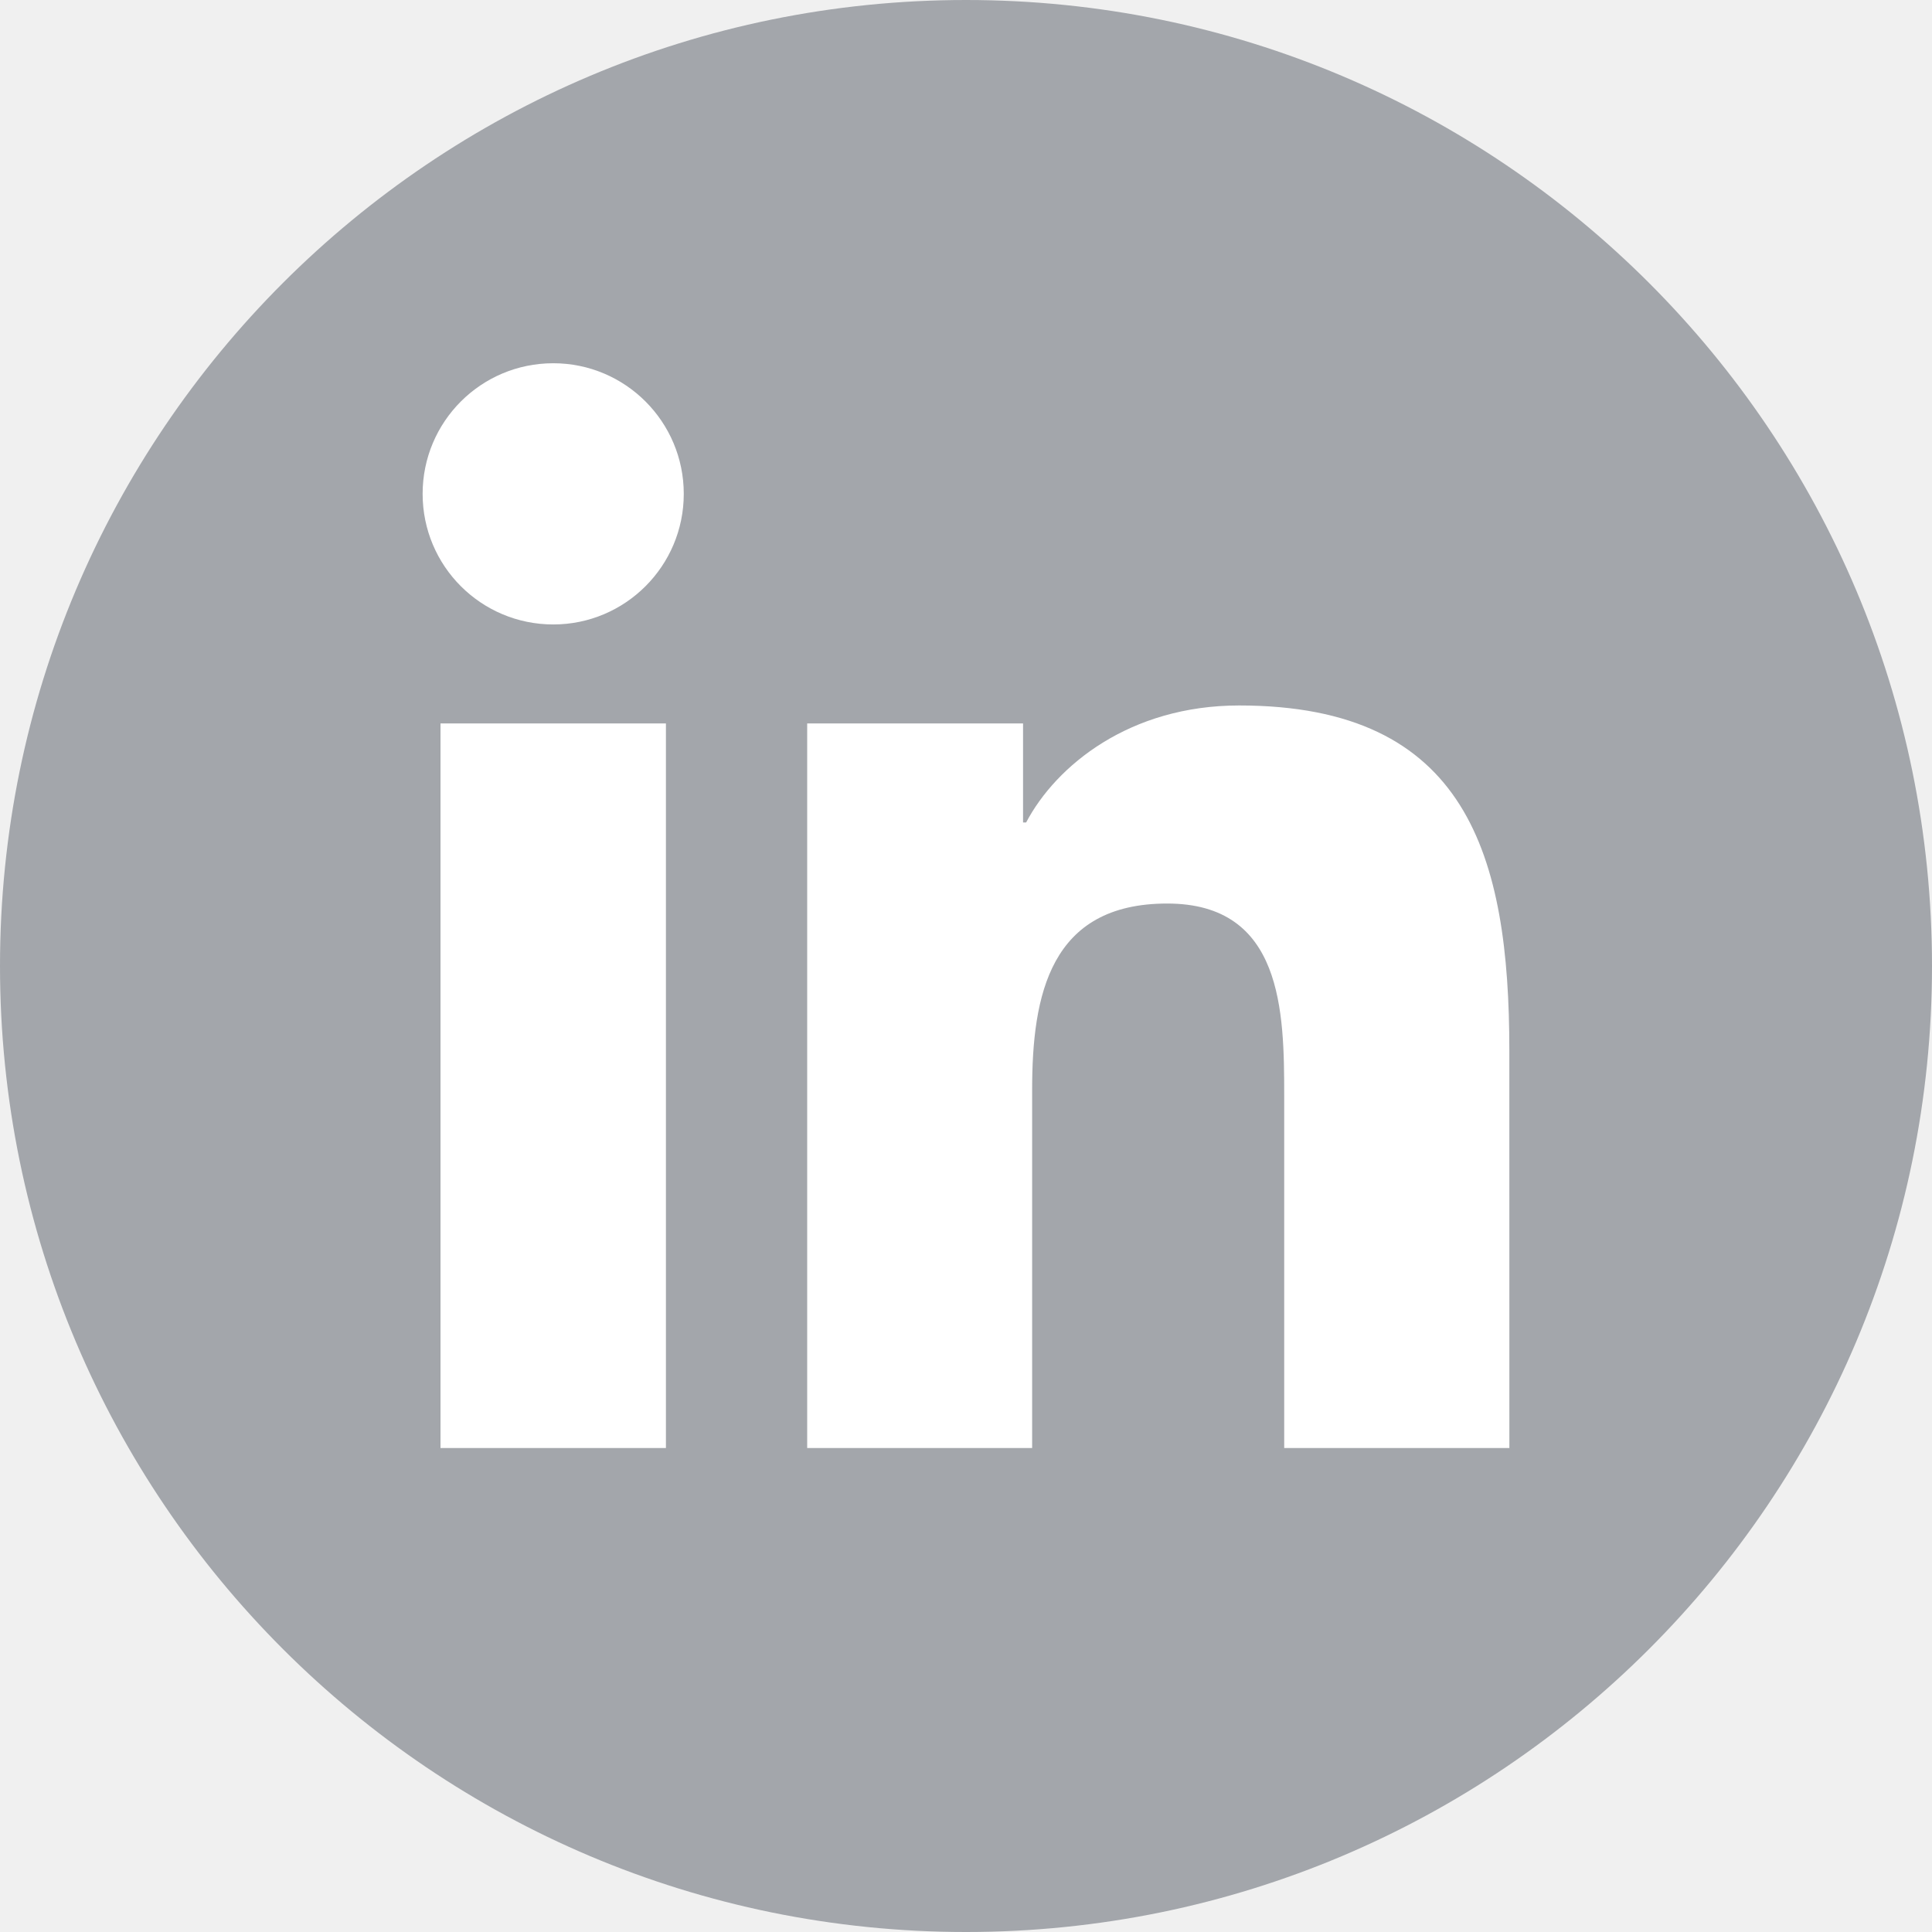
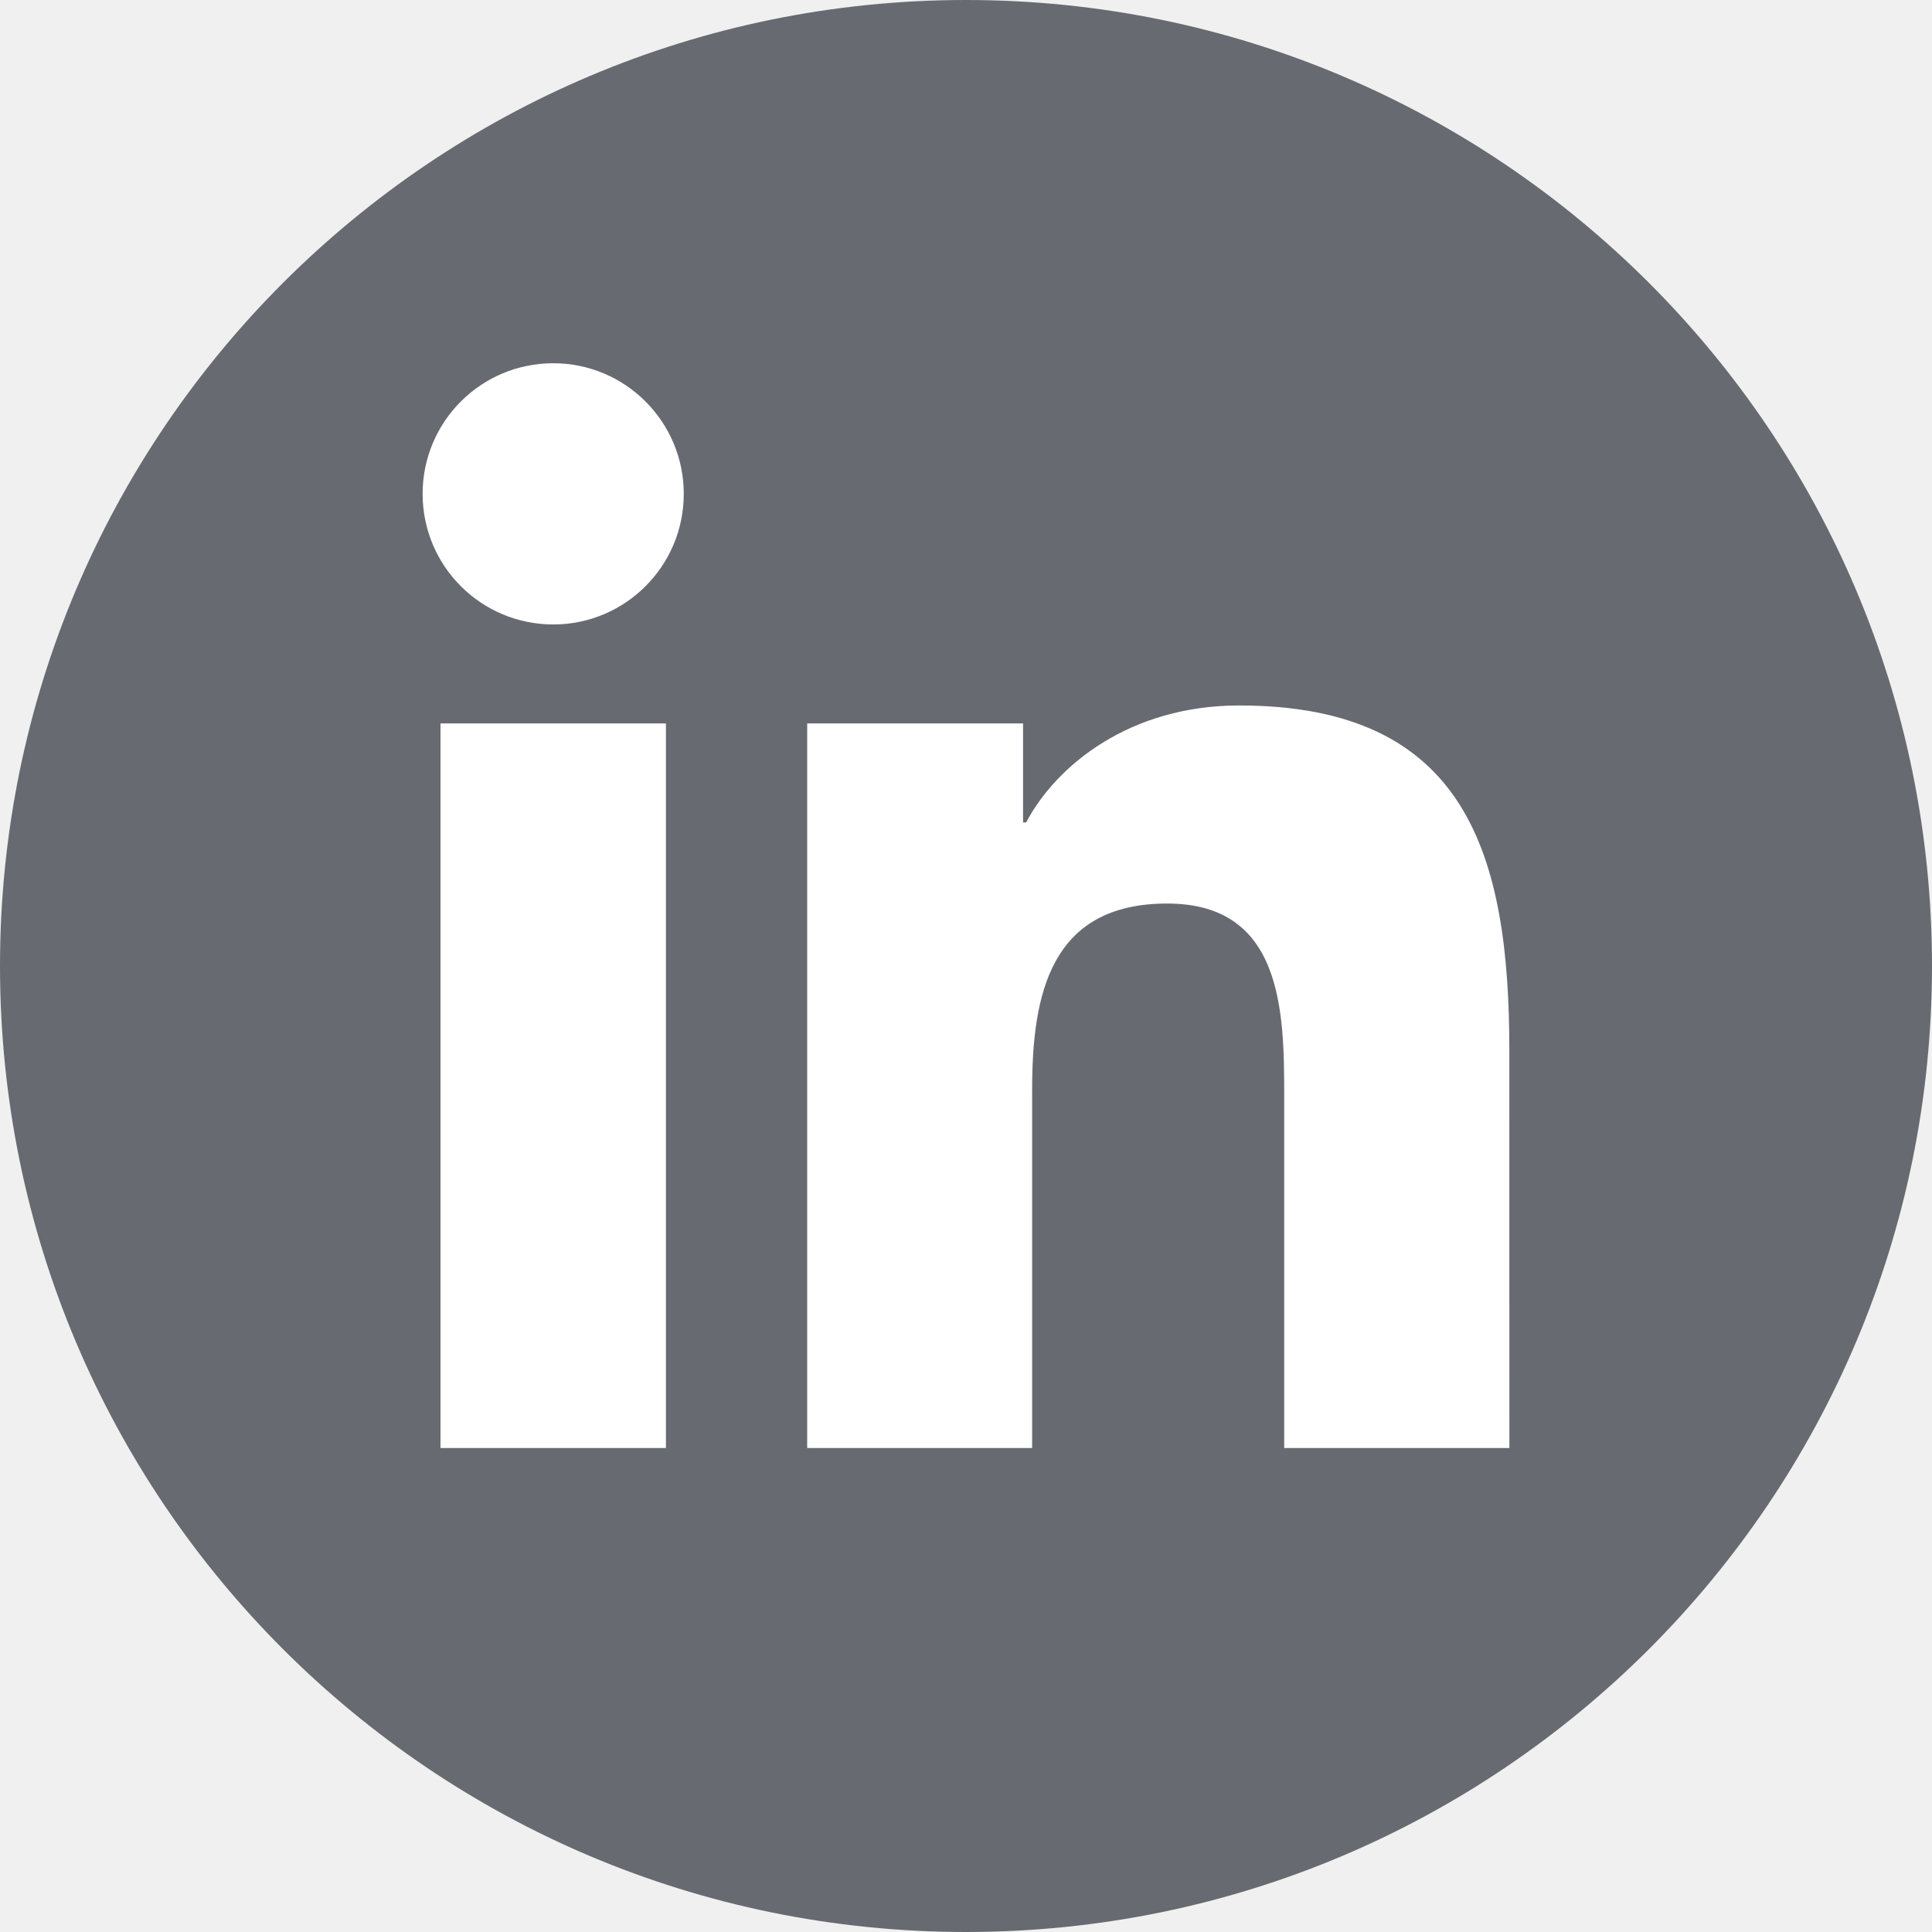
<svg xmlns="http://www.w3.org/2000/svg" width="60px" height="60px" viewBox="0 0 60 60" version="1.1">
  <defs />
  <g id="Page-1" stroke="none" stroke-width="1" fill="none" fill-rule="evenodd">
    <g id="1481947395_social-linkedin-circle">
-       <circle id="Oval" fill="#A3A6AB" cx="30" cy="30" r="30" />
+       <circle id="Oval" fill="#676B71" cx="30" cy="30" r="30" />
      <path d="M20.681,44.969 L13.68,44.969 L13.68,22.467 L20.681,22.467 L20.681,44.969 L20.681,44.969 Z M17.183,19.393 C14.936,19.393 13.125,17.576 13.125,15.337 C13.125,13.098 14.936,11.281 17.183,11.281 C19.419,11.281 21.235,13.098 21.235,15.337 C21.236,17.576 19.419,19.393 17.183,19.393 L17.183,19.393 Z M46.875,44.969 L39.882,44.969 L39.882,34.027 C39.882,31.418 39.836,28.06 36.248,28.06 C32.608,28.06 32.054,30.903 32.054,33.84 L32.054,44.969 L25.068,44.969 L25.068,22.467 L31.772,22.467 L31.772,25.543 L31.867,25.543 C32.8,23.774 35.082,21.909 38.485,21.909 C45.565,21.909 46.874,26.568 46.874,32.628 L46.875,44.969 L46.875,44.969 L46.875,44.969 Z" id="Shape" fill="#FFFFFF" />
    </g>
  </g>
</svg>
